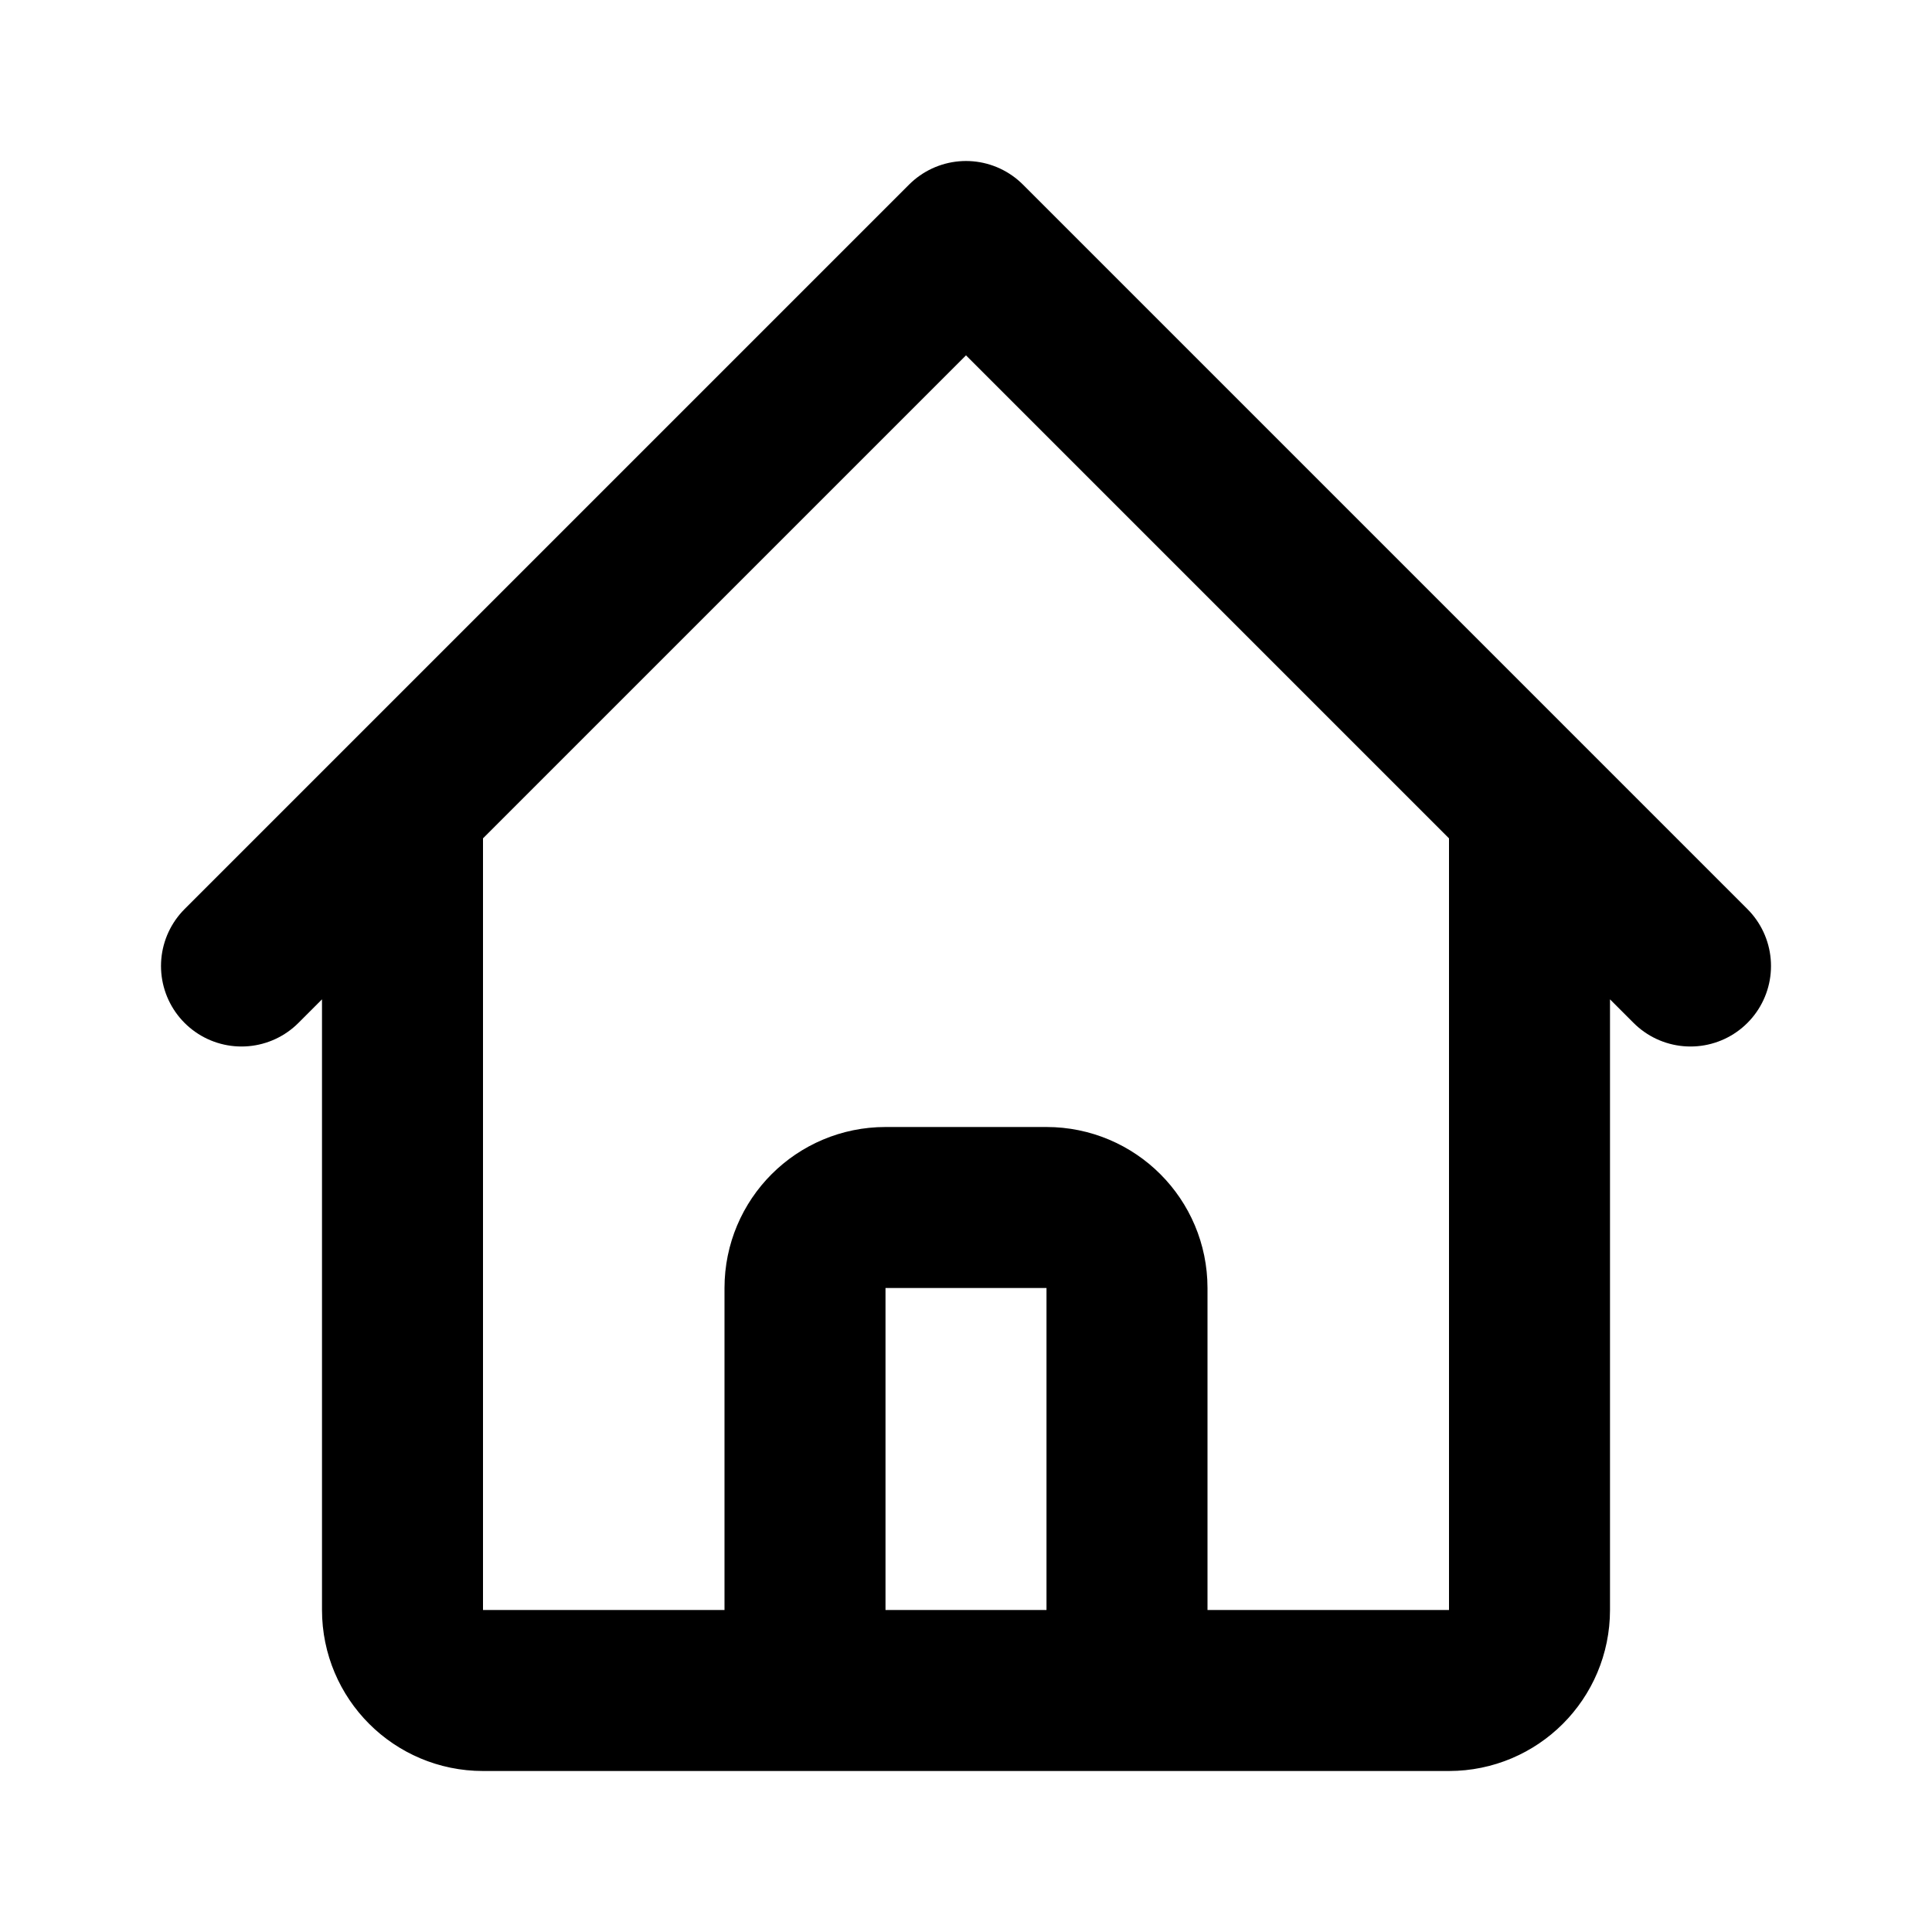
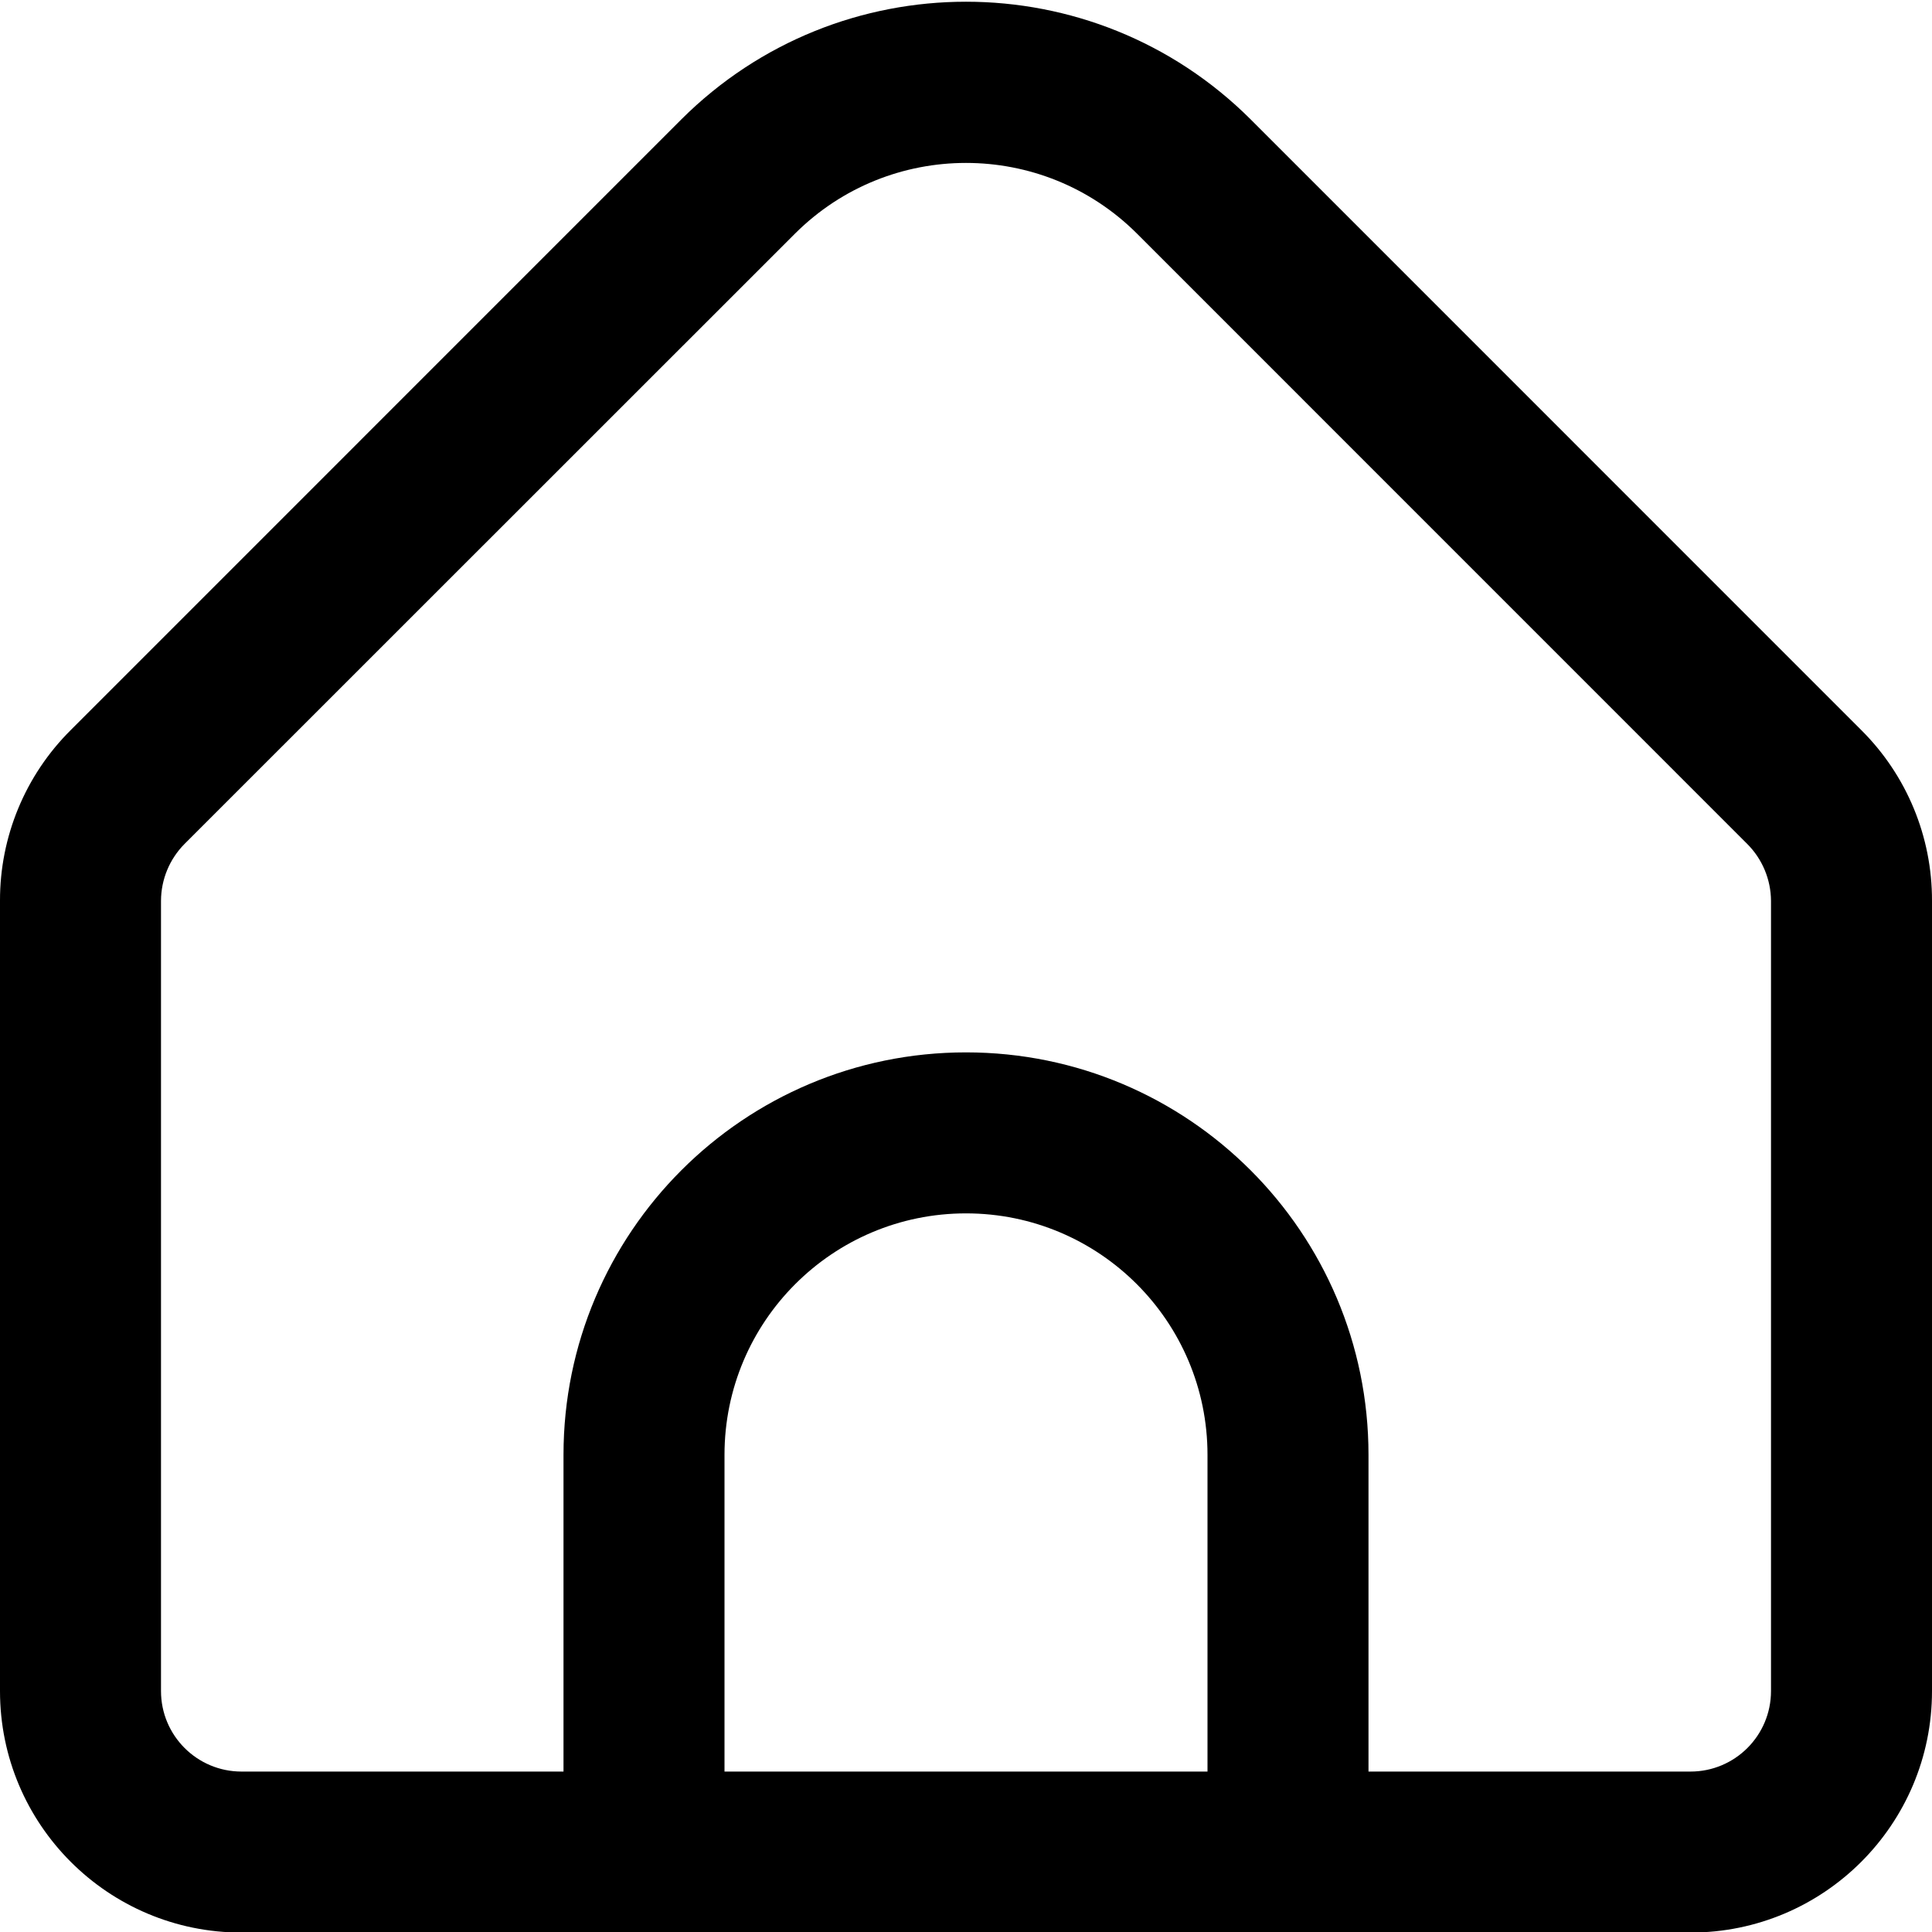
- <svg xmlns="http://www.w3.org/2000/svg" fill="none" viewBox="0 0 24 24" stroke-width="2" stroke="currentColor" aria-hidden="true">
-   <path stroke-linecap="round" stroke-linejoin="round" d="M3 12l2-2m0 0l7-7 7 7M5 10v10a1 1 0 001 1h3m10-11l2 2m-2-2v10a1 1 0 01-1 1h-3m-6 0a1 1 0 001-1v-4a1 1 0 011-1h2a1 1 0 011 1v4a1 1 0 001 1m-6 0h6" />
+ <svg xmlns="http://www.w3.org/2000/svg" id="Outline" viewBox="0 0 24 24" width="512" height="512">
+   <path d="M23.121,9.069,15.536,1.483a5.008,5.008,0,0,0-7.072,0L.879,9.069A2.978,2.978,0,0,0,0,11.19v9.817a3,3,0,0,0,3,3H21a3,3,0,0,0,3-3V11.19A2.978,2.978,0,0,0,23.121,9.069ZM15,22.007H9V18.073a3,3,0,0,1,6,0Zm7-1a1,1,0,0,1-1,1H17V18.073a5,5,0,0,0-10,0v3.934H3a1,1,0,0,1-1-1V11.19a1.008,1.008,0,0,1,.293-.707L9.878,2.9a3.008,3.008,0,0,1,4.244,0l7.585,7.586A1.008,1.008,0,0,1,22,11.19Z" />
</svg>
